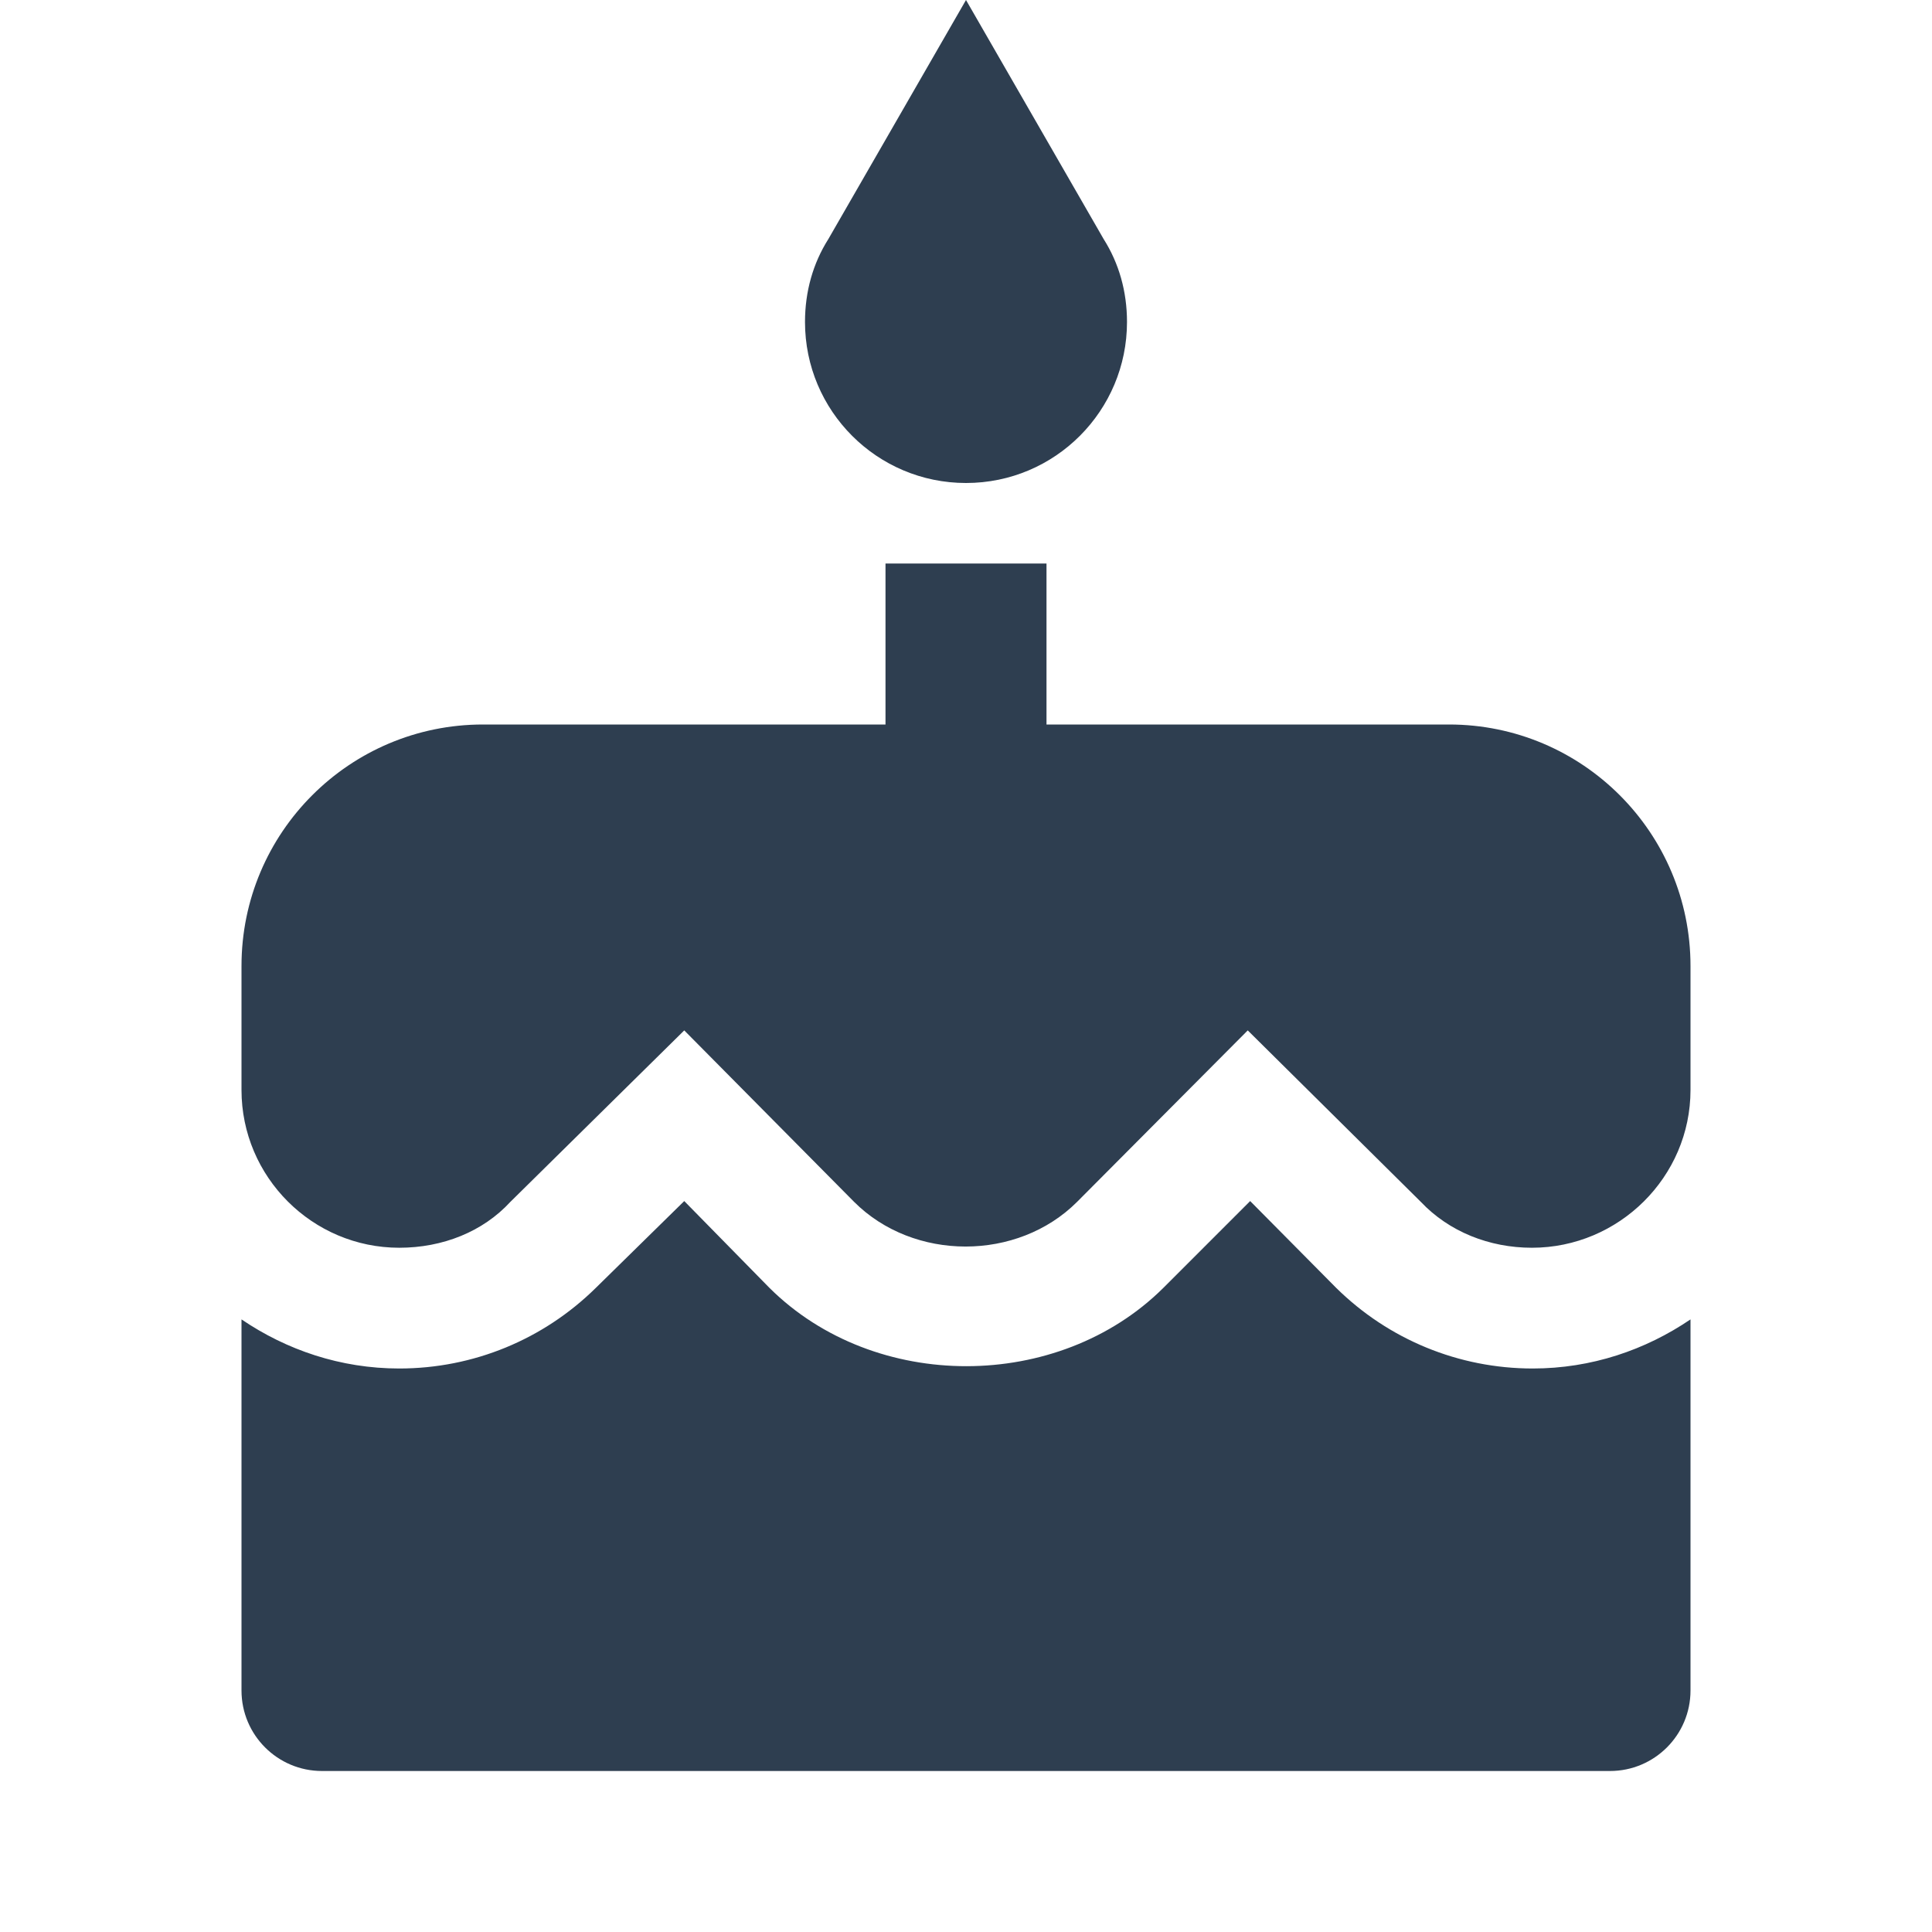
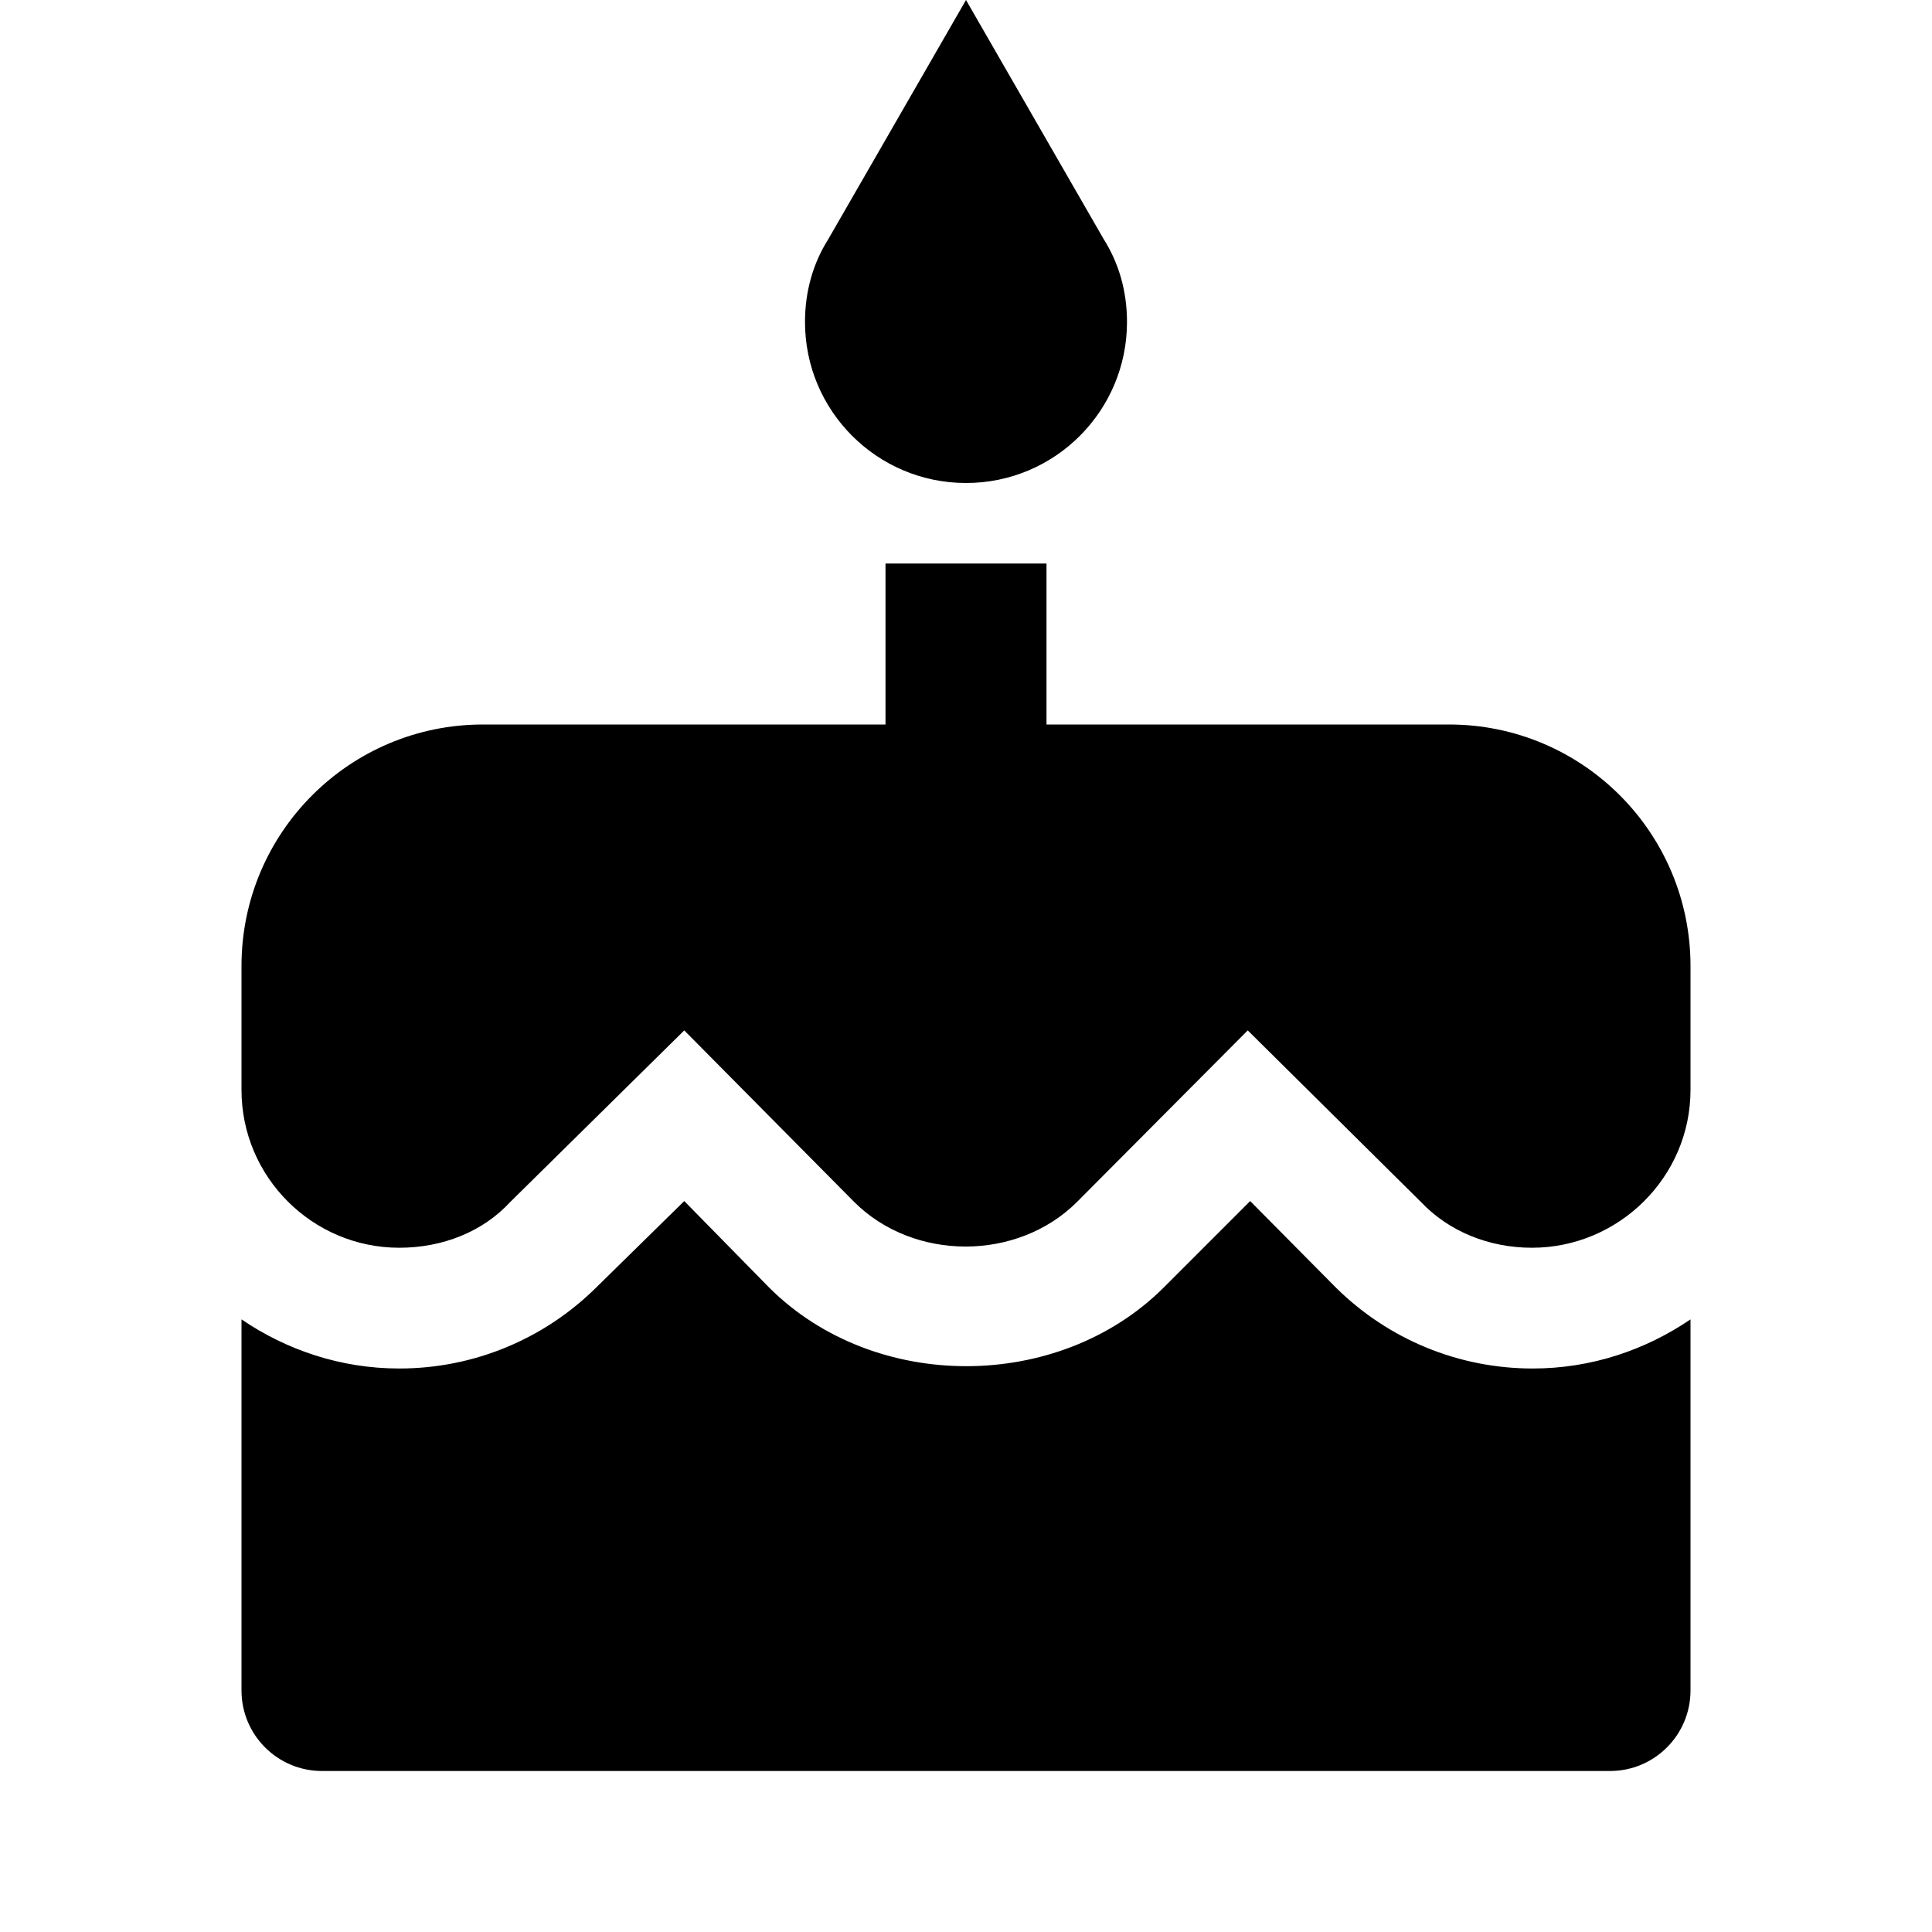
<svg xmlns="http://www.w3.org/2000/svg" viewBox="0 0 24 24">
-   <path fill="#2e3e50" d="M12,6C13.11,6 14,5.1 14,4C14,3.62 13.9,3.27 13.71,2.97L12,0L10.29,2.97C10.1,3.27 10,3.62 10,4A2,2 0 0,0 12,6M16.6,16L15.53,14.92L14.45,16C13.15,17.29 10.87,17.3 9.56,16L8.5,14.92L7.4,16C6.75,16.64 5.88,17 4.96,17C4.23,17 3.56,16.77 3,16.39V21A1,1 0 0,0 4,22H20A1,1 0 0,0 21,21V16.39C20.44,16.77 19.77,17 19.04,17C18.12,17 17.25,16.64 16.6,16M18,9H13V7H11V9H6A3,3 0 0,0 3,12V13.54C3,14.62 3.88,15.5 4.96,15.5C5.5,15.5 6,15.3 6.34,14.93L8.5,12.8L10.61,14.93C11.35,15.67 12.64,15.67 13.38,14.93L15.5,12.8L17.65,14.93C18,15.3 18.5,15.5 19.03,15.5C20.11,15.5 21,14.62 21,13.54V12A3,3 0 0,0 18,9Z" />
+   <path d="M12,6C13.11,6 14,5.1 14,4C14,3.62 13.9,3.27 13.71,2.97L12,0L10.29,2.97C10.1,3.27 10,3.62 10,4A2,2 0 0,0 12,6M16.6,16L15.53,14.92L14.45,16C13.15,17.29 10.87,17.3 9.56,16L8.5,14.92L7.4,16C6.75,16.64 5.88,17 4.96,17C4.23,17 3.56,16.77 3,16.39V21A1,1 0 0,0 4,22H20A1,1 0 0,0 21,21V16.39C20.44,16.77 19.77,17 19.04,17C18.12,17 17.25,16.64 16.6,16M18,9H13V7H11V9H6A3,3 0 0,0 3,12V13.54C3,14.62 3.88,15.5 4.96,15.5C5.5,15.5 6,15.3 6.34,14.93L8.5,12.8L10.61,14.93C11.35,15.67 12.64,15.67 13.38,14.93L15.5,12.8L17.65,14.93C18,15.3 18.5,15.5 19.03,15.5C20.11,15.5 21,14.62 21,13.54V12A3,3 0 0,0 18,9Z" />
</svg>
